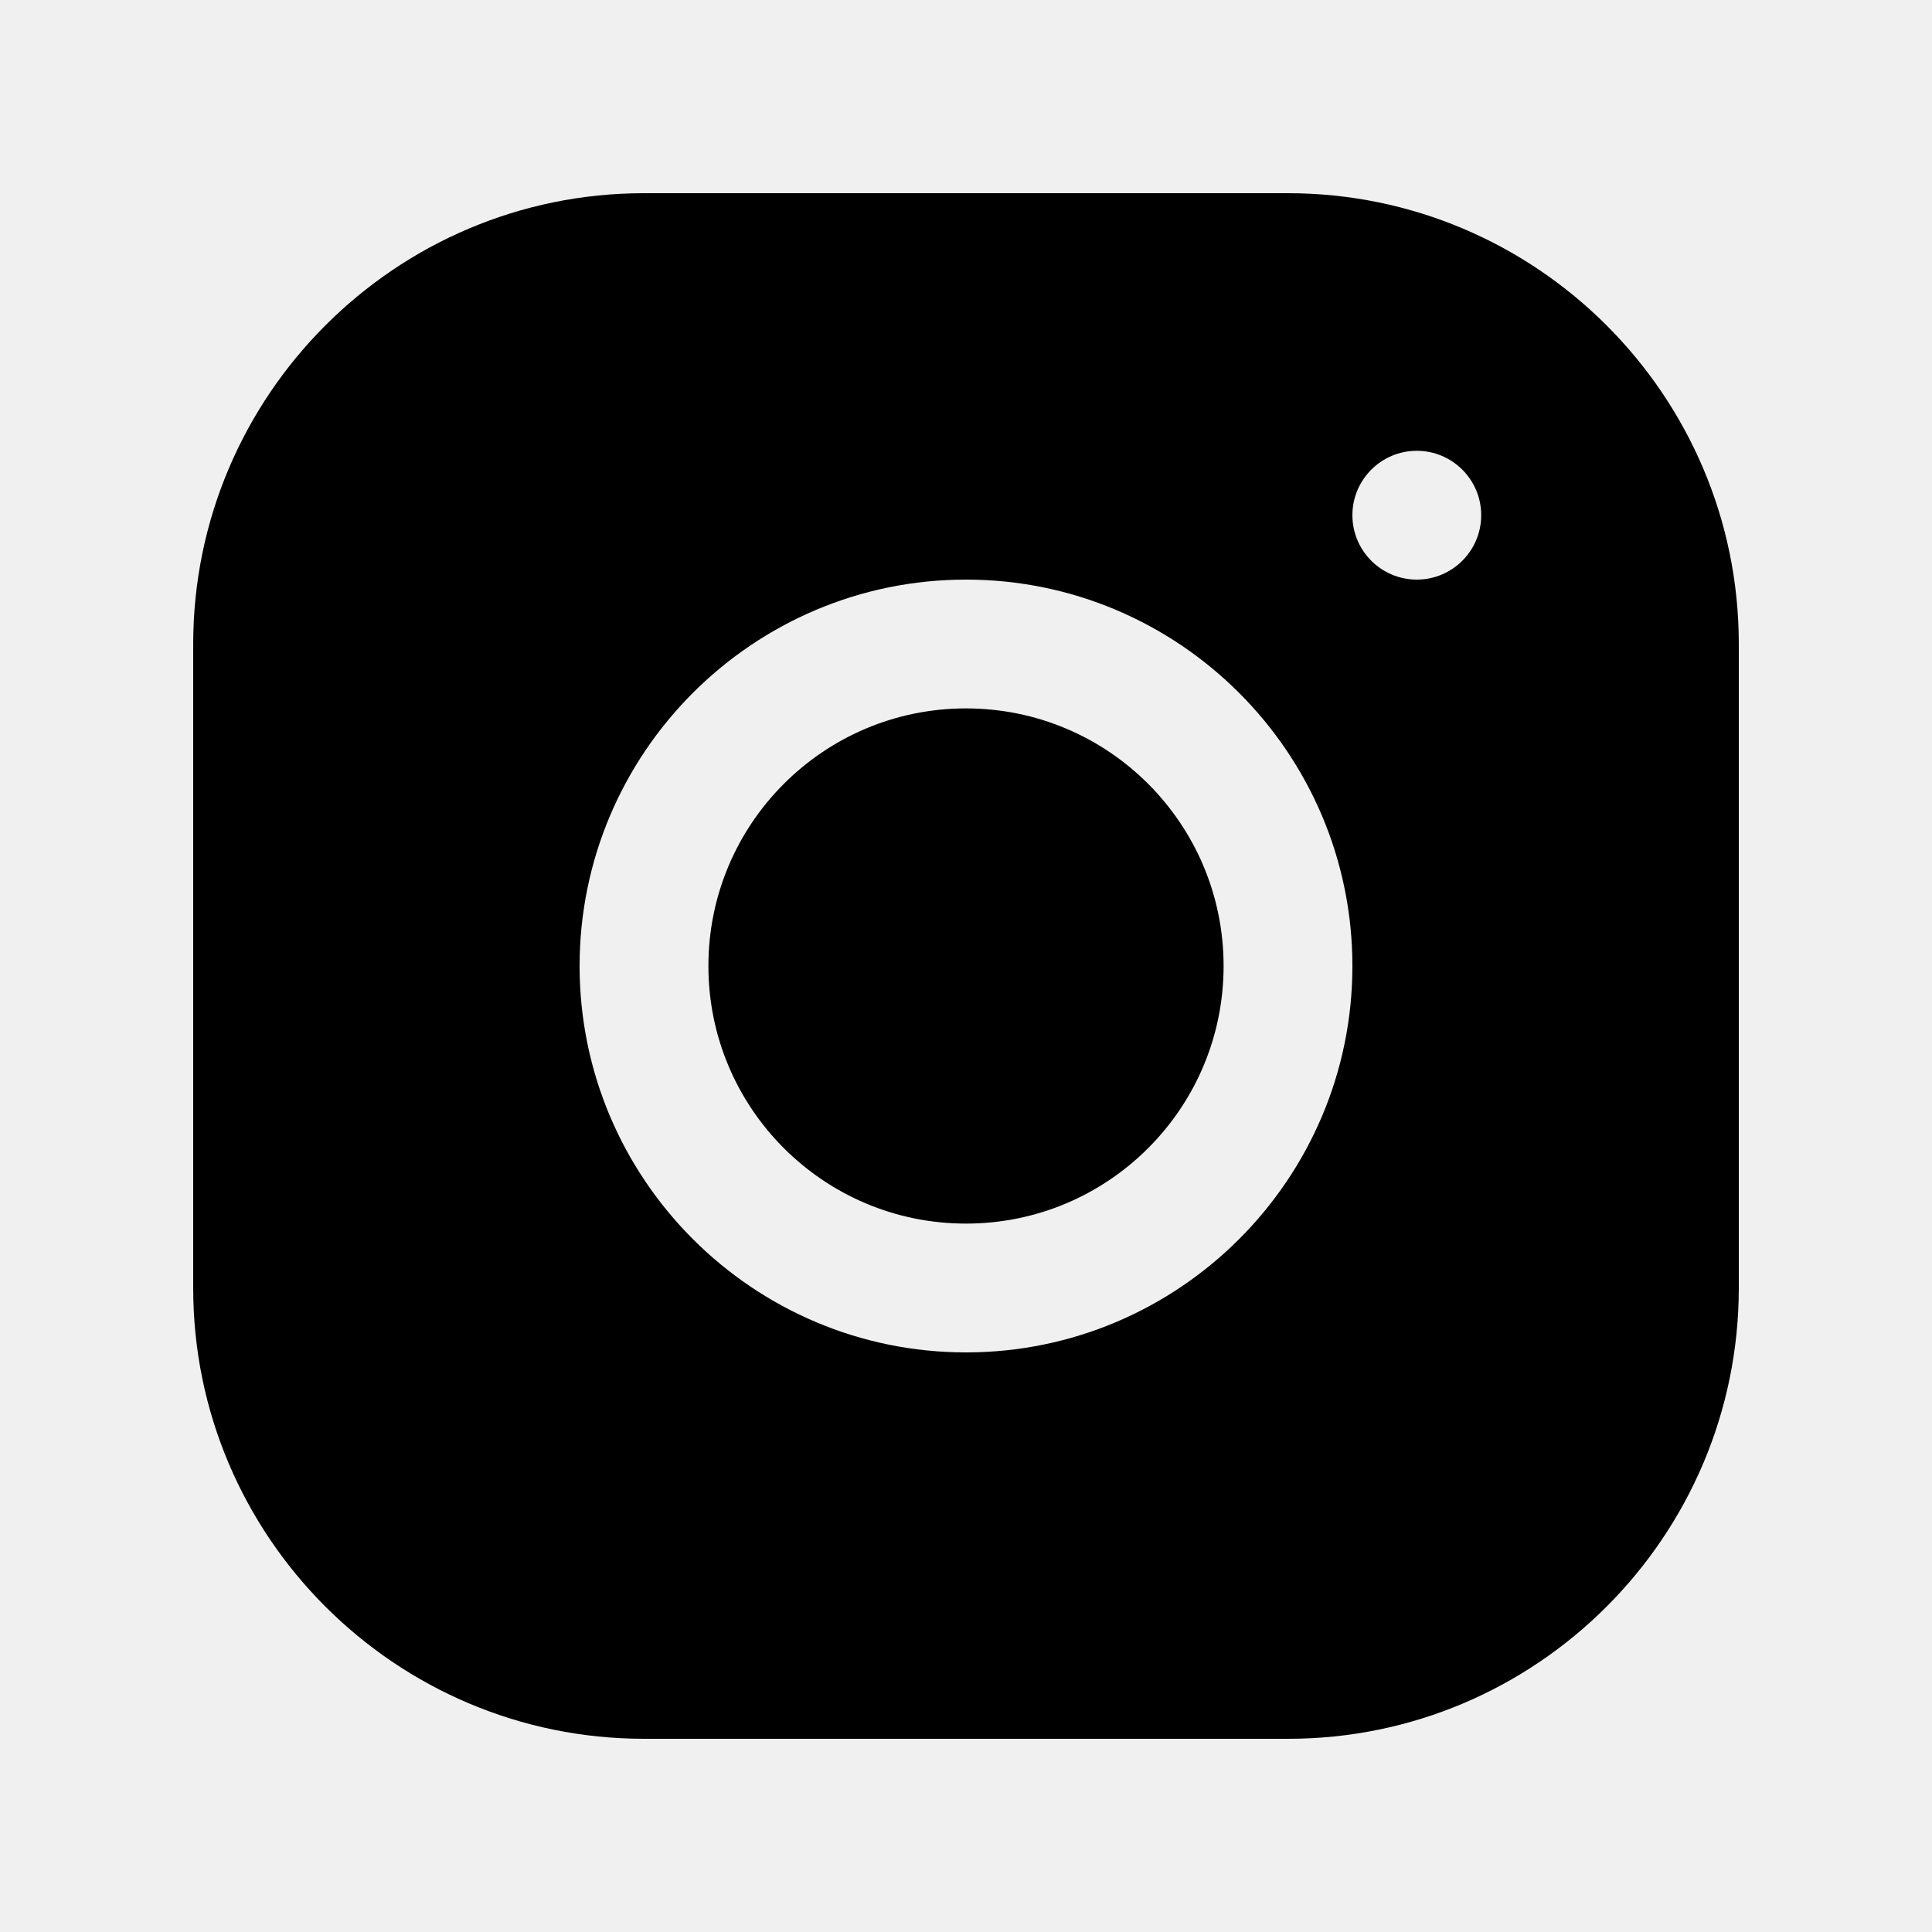
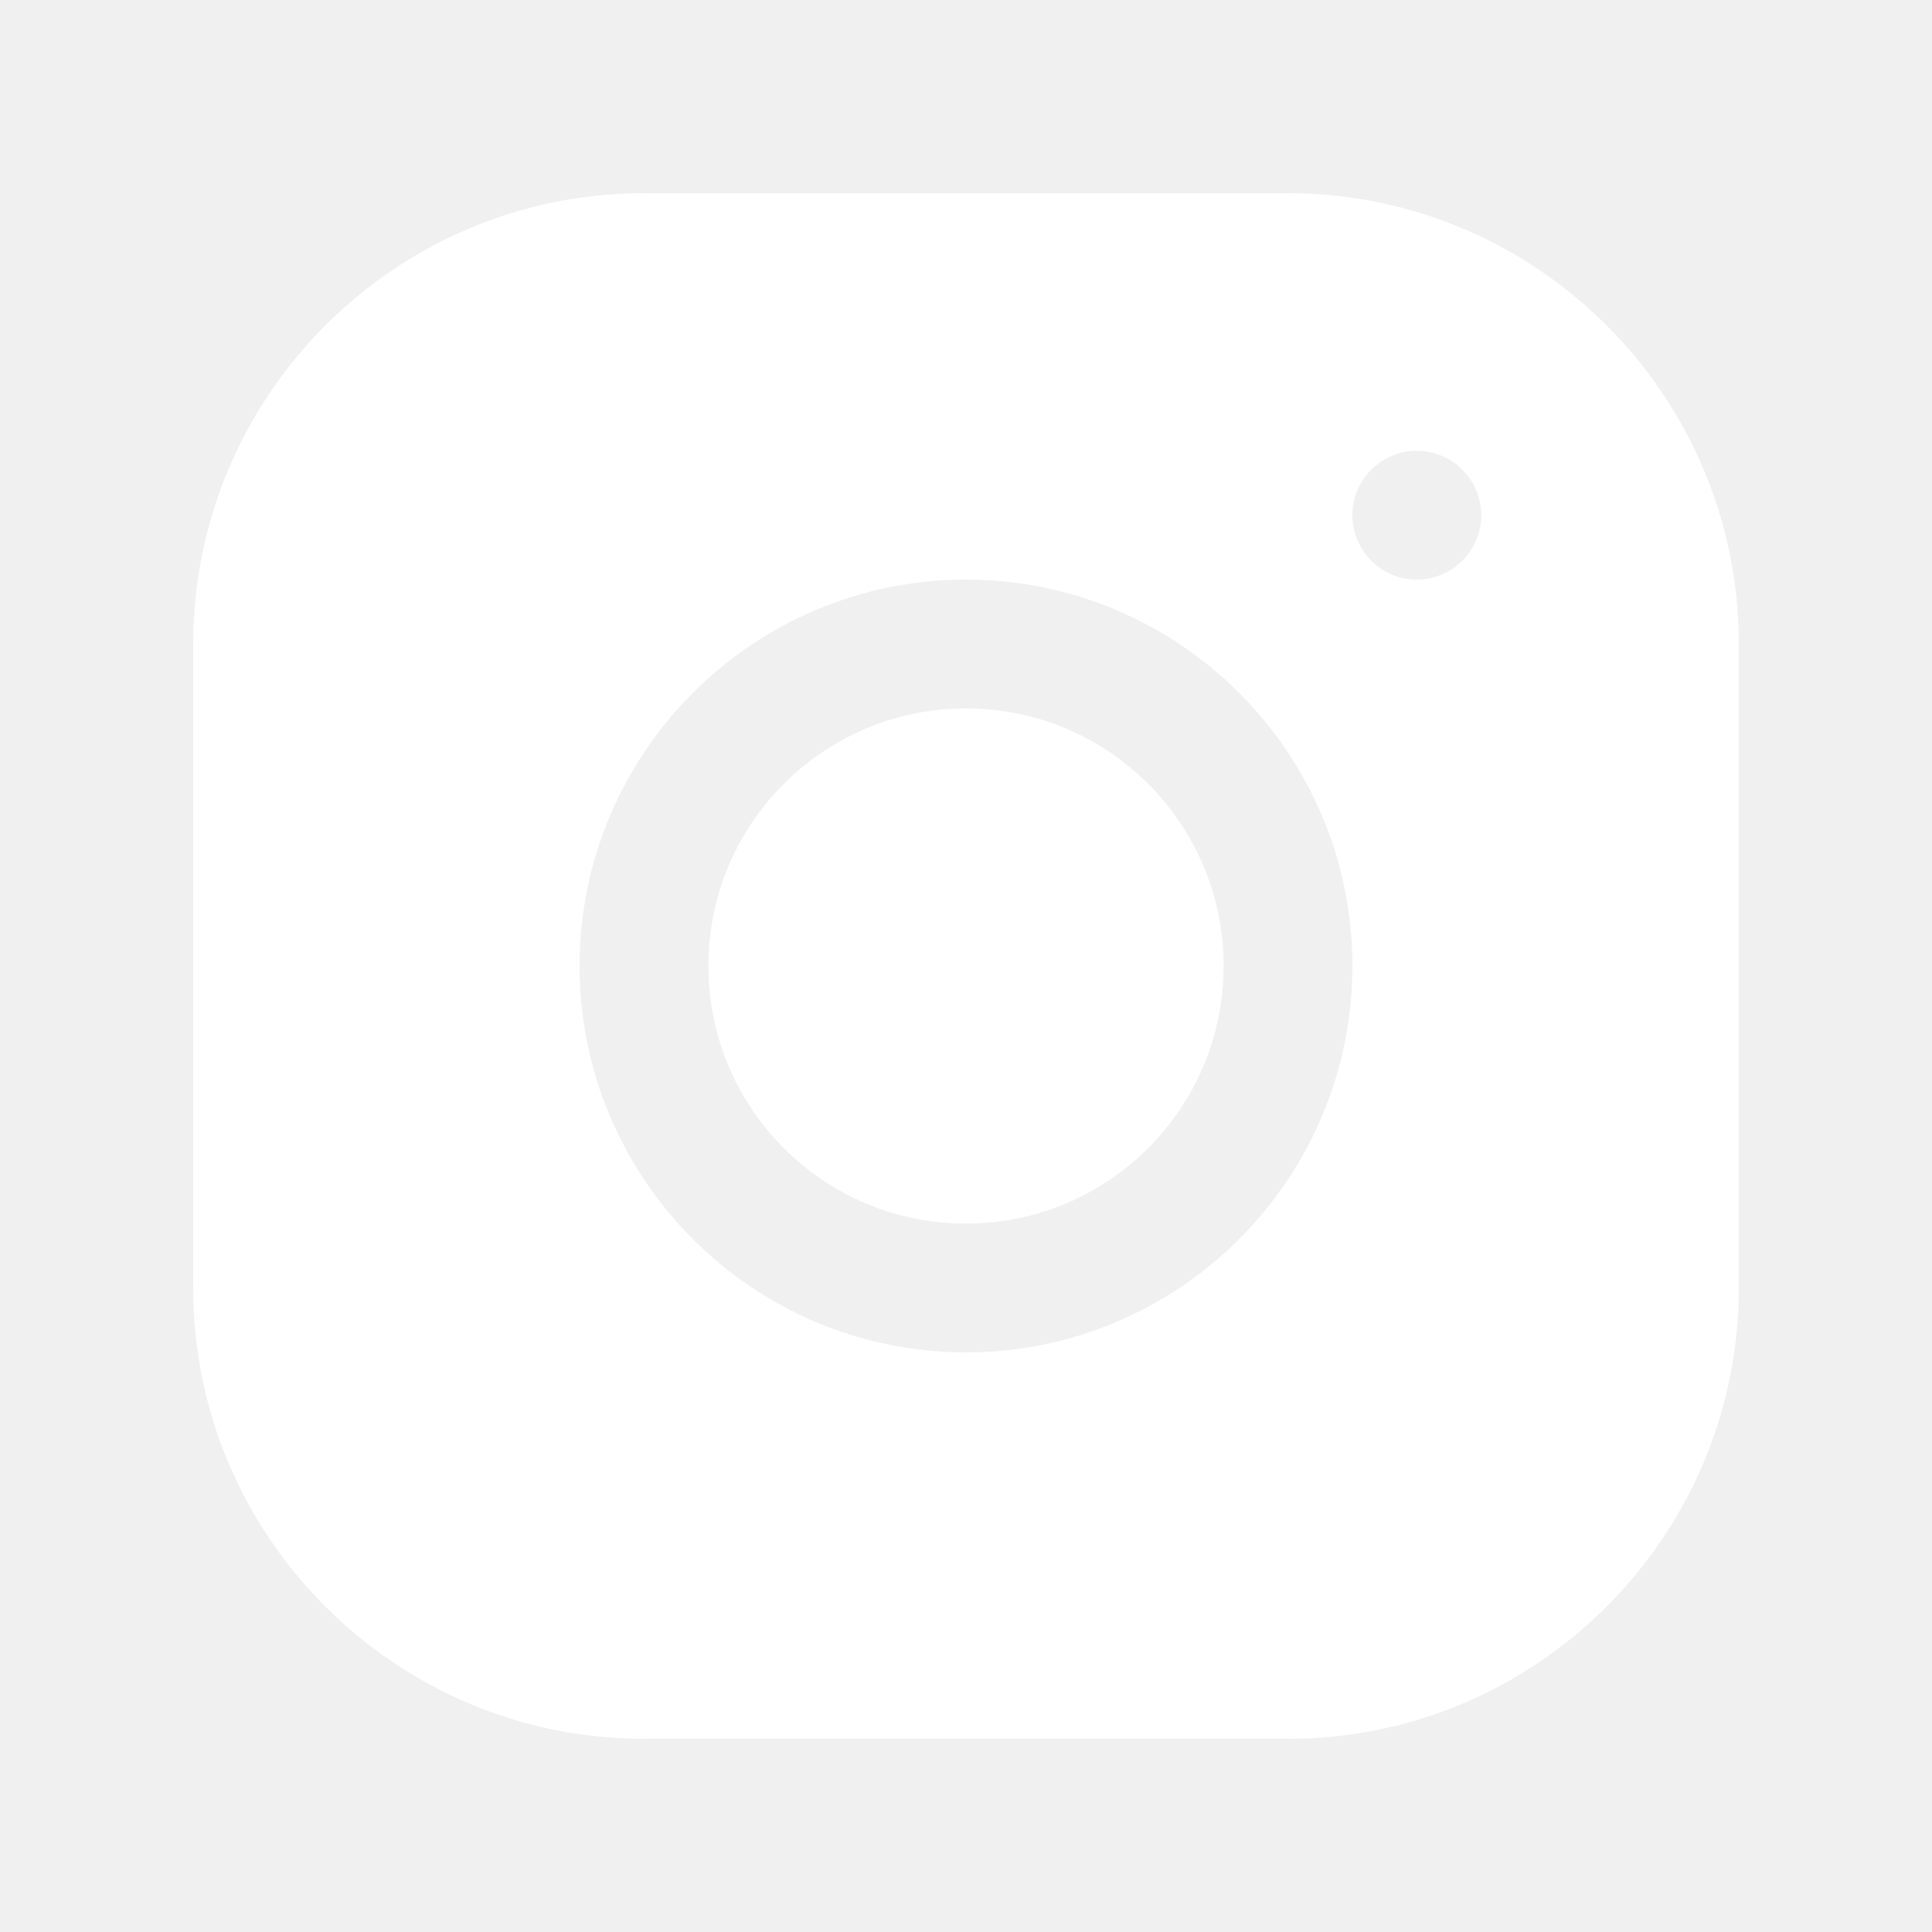
- <svg xmlns="http://www.w3.org/2000/svg" fill="#000000" viewBox="0 0 30 30" width="30px" height="30px">
+ <svg xmlns="http://www.w3.org/2000/svg" fill="#FFFFFF" viewBox="0 0 30 30" width="30px" height="30px">
  <path d="M 9.998 3 C 6.139 3 3 6.142 3 10.002 L 3 20.002 C 3 23.861 6.142 27 10.002 27 L 20.002 27 C 23.861 27 27 23.858 27 19.998 L 27 9.998 C 27 6.139 23.858 3 19.998 3 L 9.998 3 z M 22 7 C 22.552 7 23 7.448 23 8 C 23 8.552 22.552 9 22 9 C 21.448 9 21 8.552 21 8 C 21 7.448 21.448 7 22 7 z M 15 9 C 18.309 9 21 11.691 21 15 C 21 18.309 18.309 21 15 21 C 11.691 21 9 18.309 9 15 C 9 11.691 11.691 9 15 9 z M 15 11 A 4 4 0 0 0 11 15 A 4 4 0 0 0 15 19 A 4 4 0 0 0 19 15 A 4 4 0 0 0 15 11 z" />
</svg>
